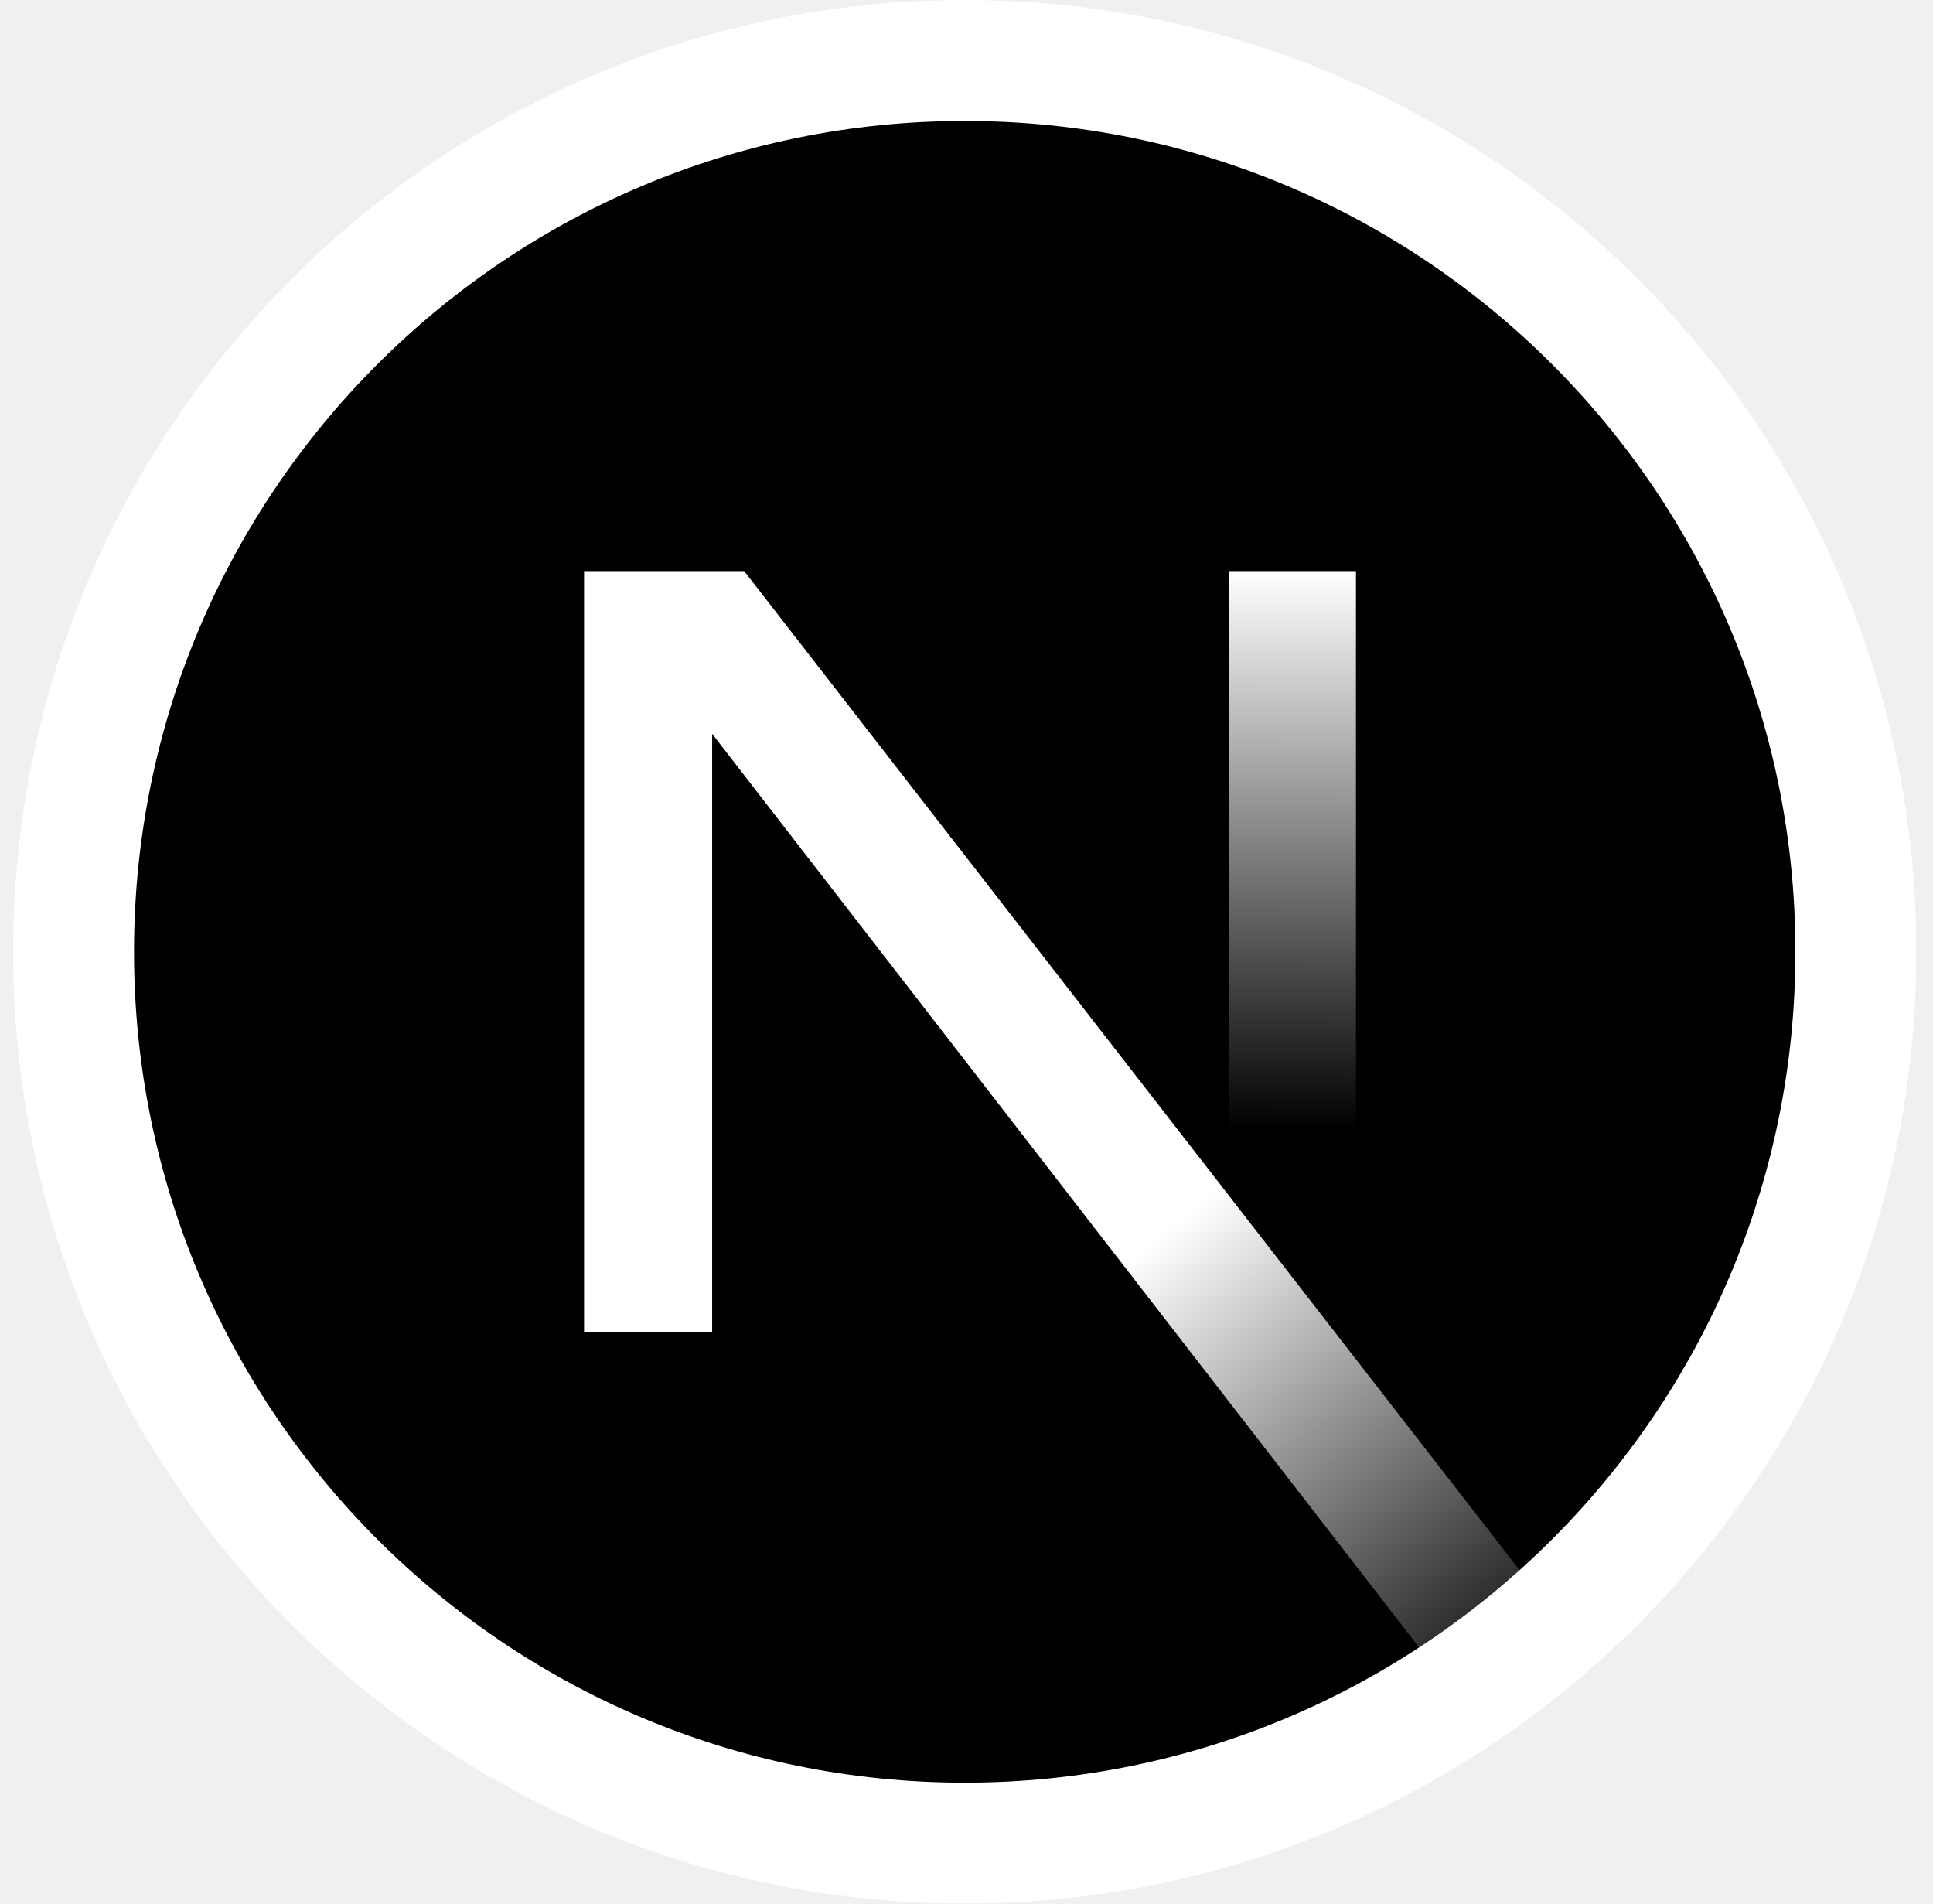
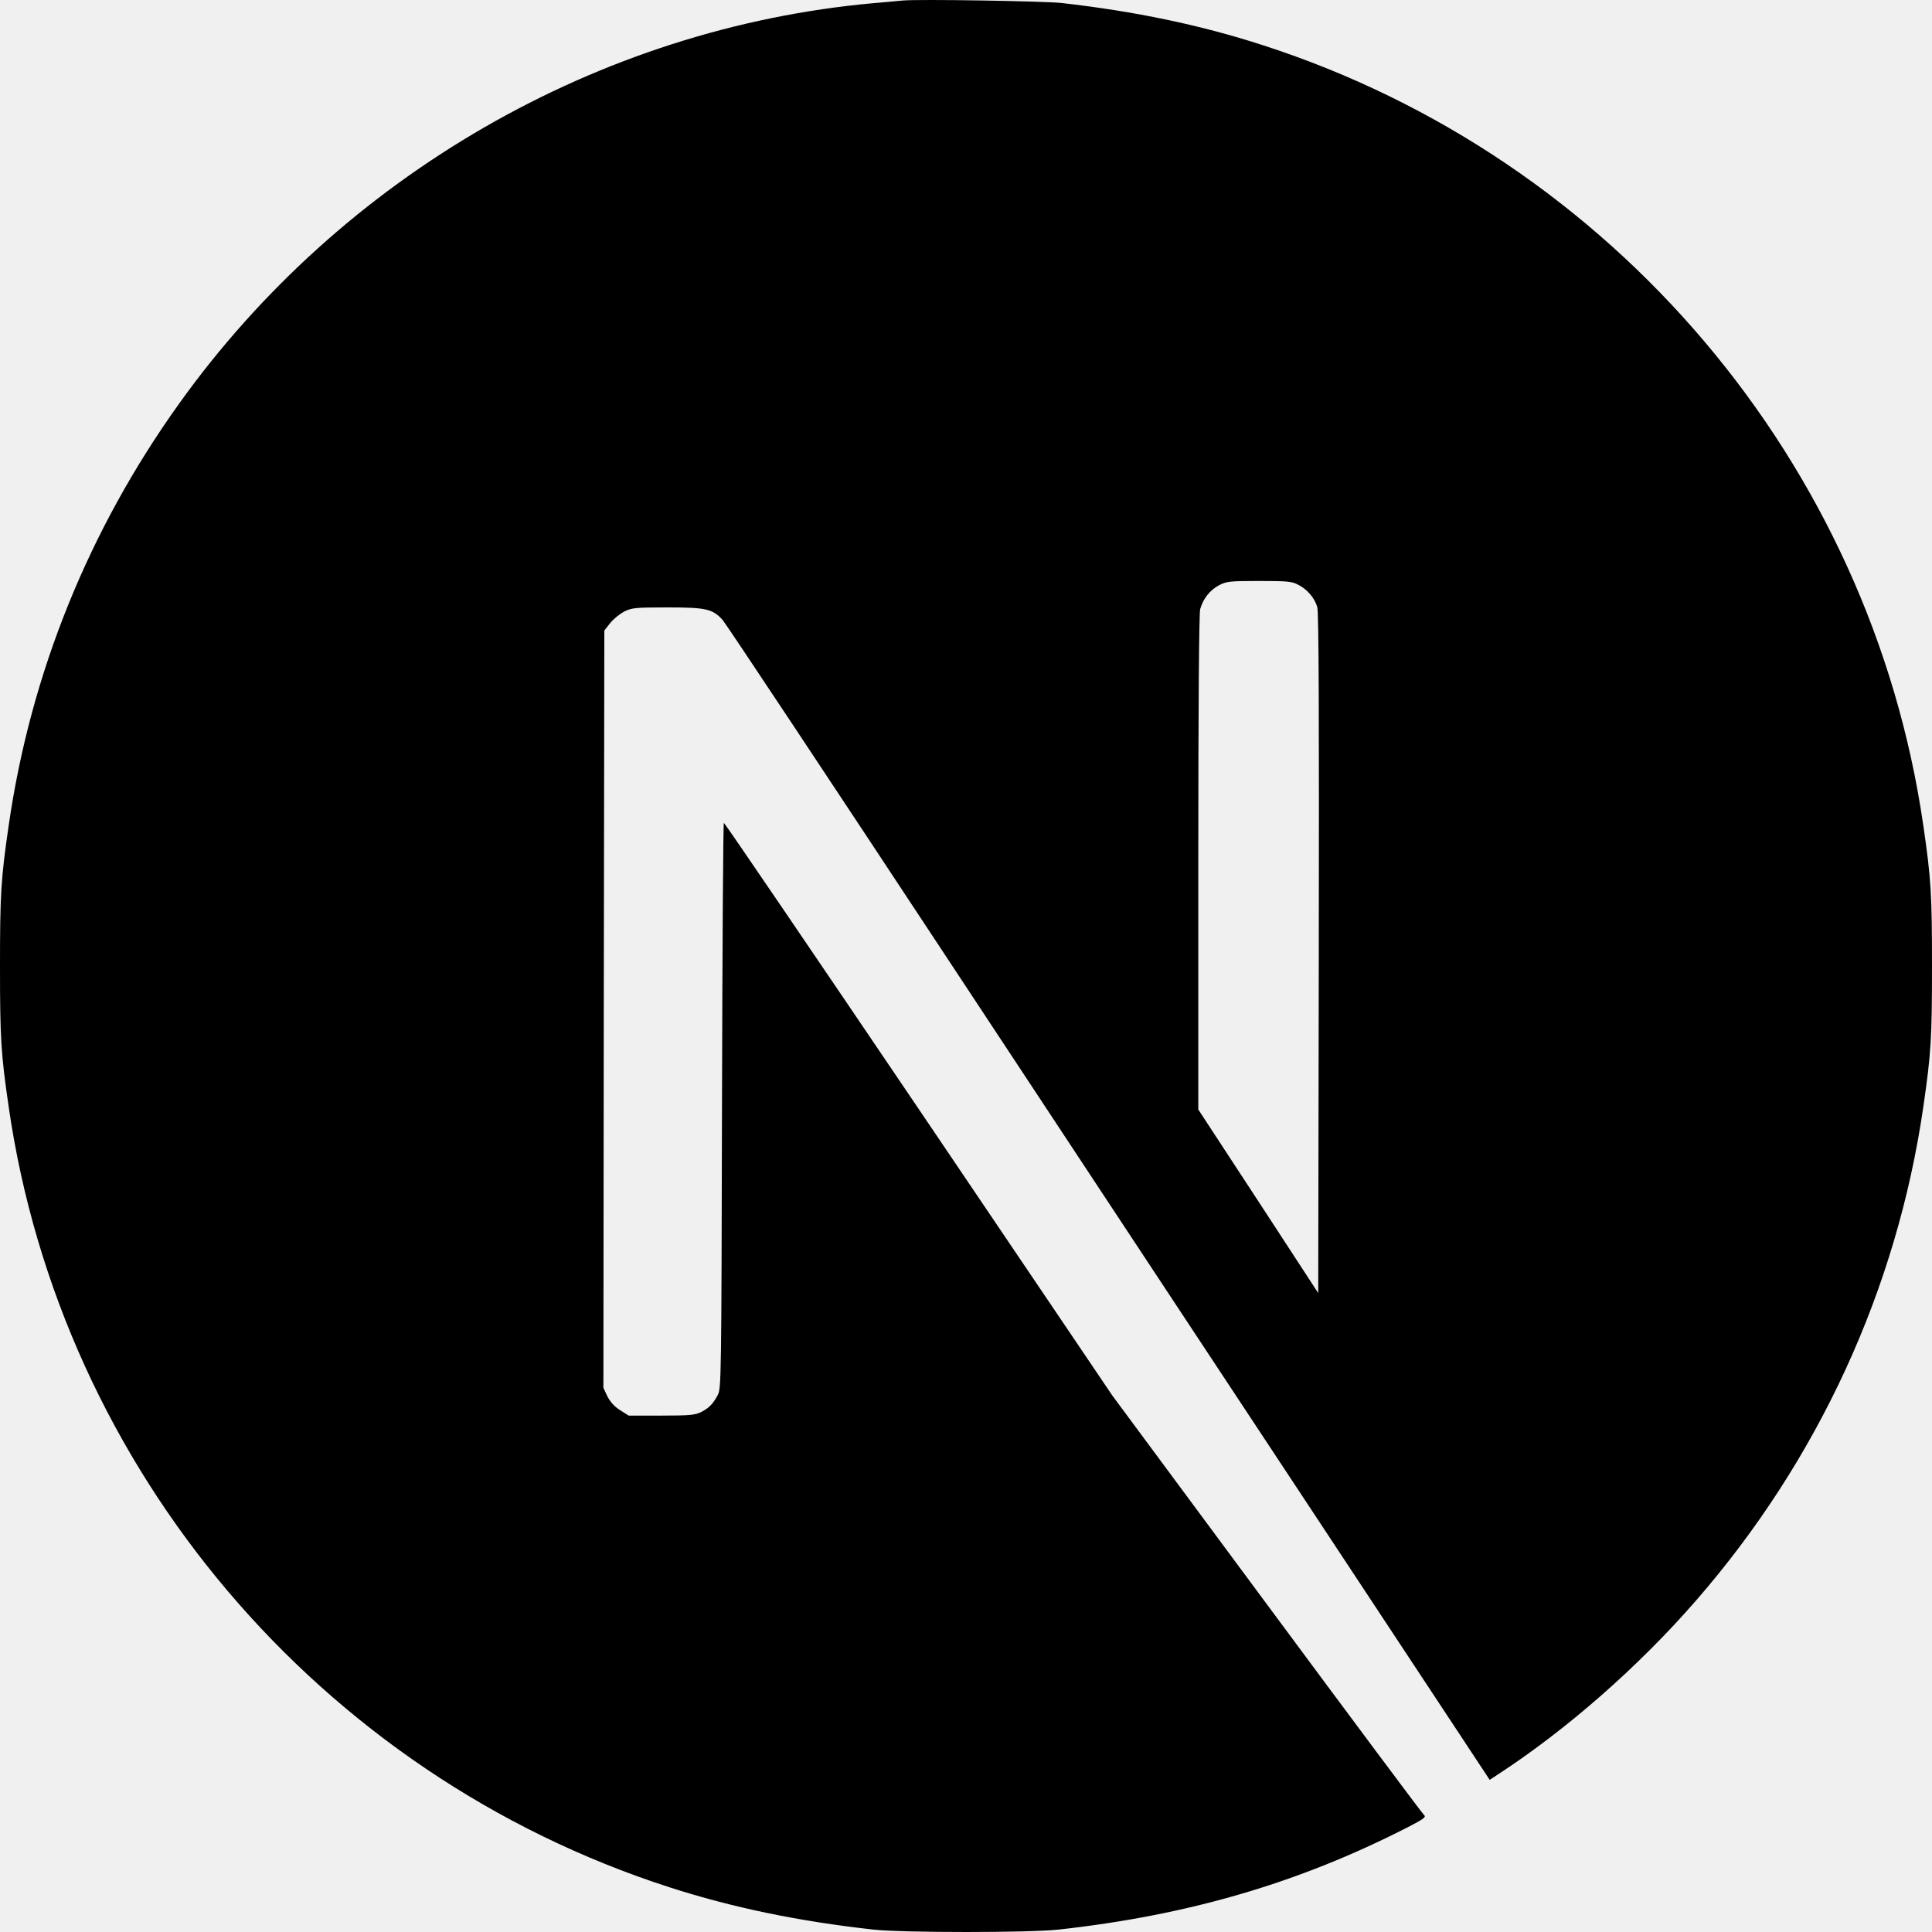
- <svg xmlns="http://www.w3.org/2000/svg" width="65" height="64" viewBox="0 0 65 64" fill="none">
-   <g clip-path="url(#clip0_93_112)">
-     <mask id="mask0_93_112" style="mask-type:alpha" maskUnits="userSpaceOnUse" x="0" y="0" width="65" height="64">
-       <path d="M32.44 64C50.113 64 64.44 49.673 64.44 32C64.44 14.327 50.113 0 32.44 0C14.767 0 0.44 14.327 0.44 32C0.44 49.673 14.767 64 32.44 64Z" fill="black" />
-     </mask>
-     <g mask="url(#mask0_93_112)">
-       <path d="M32.44 62.933C49.524 62.933 63.373 49.084 63.373 32C63.373 14.916 49.524 1.067 32.44 1.067C15.356 1.067 1.507 14.916 1.507 32C1.507 49.084 15.356 62.933 32.44 62.933Z" fill="black" stroke="white" stroke-width="6" />
-       <path d="M53.598 56.007L25.024 19.2H19.64V44.789H23.947V24.67L50.217 58.611C51.403 57.818 52.532 56.947 53.598 56.007Z" fill="url(#paint0_linear_93_112)" />
-       <path d="M45.596 19.2H41.329V44.8H45.596V19.2Z" fill="url(#paint1_linear_93_112)" />
-     </g>
+ <svg xmlns="http://www.w3.org/2000/svg" width="800px" height="800px" viewBox="0 0 256 256" version="1.1" preserveAspectRatio="xMidYMid">
+   <g>
+     <path d="M119.617,0.069 C119.066,0.119 117.315,0.294 115.738,0.419 C79.378,3.697 45.319,23.313 23.748,53.463 C11.736,70.227 4.054,89.243 1.151,109.385 C0.125,116.415 0,118.492 0,128.025 C0,137.558 0.125,139.635 1.151,146.666 C8.108,194.73 42.316,235.114 88.712,250.076 C97.02,252.754 105.778,254.58 115.738,255.681 C119.617,256.106 136.383,256.106 140.262,255.681 C157.454,253.779 172.018,249.526 186.382,242.195 C188.584,241.069 189.01,240.769 188.709,240.518 C188.509,240.368 179.125,227.783 167.864,212.57 L147.394,184.922 L121.744,146.966 C107.63,126.098 96.019,109.034 95.919,109.034 C95.819,109.009 95.718,125.873 95.668,146.465 C95.593,182.52 95.568,183.971 95.118,184.822 C94.467,186.048 93.967,186.549 92.916,187.099 C92.115,187.499 91.414,187.574 87.636,187.574 L83.306,187.574 L82.155,186.849 C81.404,186.373 80.854,185.748 80.479,185.022 L79.953,183.896 L80.003,133.73 L80.078,83.538 L80.854,82.562 C81.254,82.037 82.105,81.361 82.706,81.036 C83.732,80.536 84.132,80.486 88.461,80.486 C93.566,80.486 94.417,80.686 95.743,82.137 C96.119,82.537 110.007,103.455 126.624,128.651 C143.24,153.846 165.962,188.25 177.123,205.139 L197.393,235.84 L198.419,235.164 C207.503,229.259 217.112,220.852 224.719,212.095 C240.91,193.504 251.345,170.836 254.849,146.666 C255.875,139.635 256,137.558 256,128.025 C256,118.492 255.875,116.415 254.849,109.385 C247.892,61.32 213.684,20.936 167.288,5.974 C159.105,3.322 150.397,1.495 140.637,0.394 C138.235,0.144 121.694,-0.131 119.617,0.069 L119.617,0.069 Z M172.018,77.483 C173.219,78.084 174.195,79.235 174.545,80.436 C174.746,81.086 174.796,94.998 174.746,126.349 L174.671,171.336 L166.738,159.176 L158.78,147.016 L158.78,114.314 C158.78,93.171 158.88,81.286 159.03,80.711 C159.431,79.31 160.307,78.209 161.508,77.558 C162.534,77.033 162.909,76.983 166.838,76.983 C170.542,76.983 171.192,77.033 172.018,77.483 Z" fill="#000000">
+ 
+ </path>
  </g>
-   <defs>
-     <linearGradient id="paint0_linear_93_112" x1="39.195" y1="41.422" x2="51.818" y2="57.067" gradientUnits="userSpaceOnUse">
-       <stop stop-color="white" />
-       <stop offset="1" stop-color="white" stop-opacity="0" />
-     </linearGradient>
-     <linearGradient id="paint1_linear_93_112" x1="43.462" y1="19.2" x2="43.391" y2="38" gradientUnits="userSpaceOnUse">
-       <stop stop-color="white" />
-       <stop offset="1" stop-color="white" stop-opacity="0" />
-     </linearGradient>
-     <clipPath id="clip0_93_112">
-       <rect width="64" height="64" fill="white" transform="translate(0.439941)" />
-     </clipPath>
-   </defs>
</svg>
